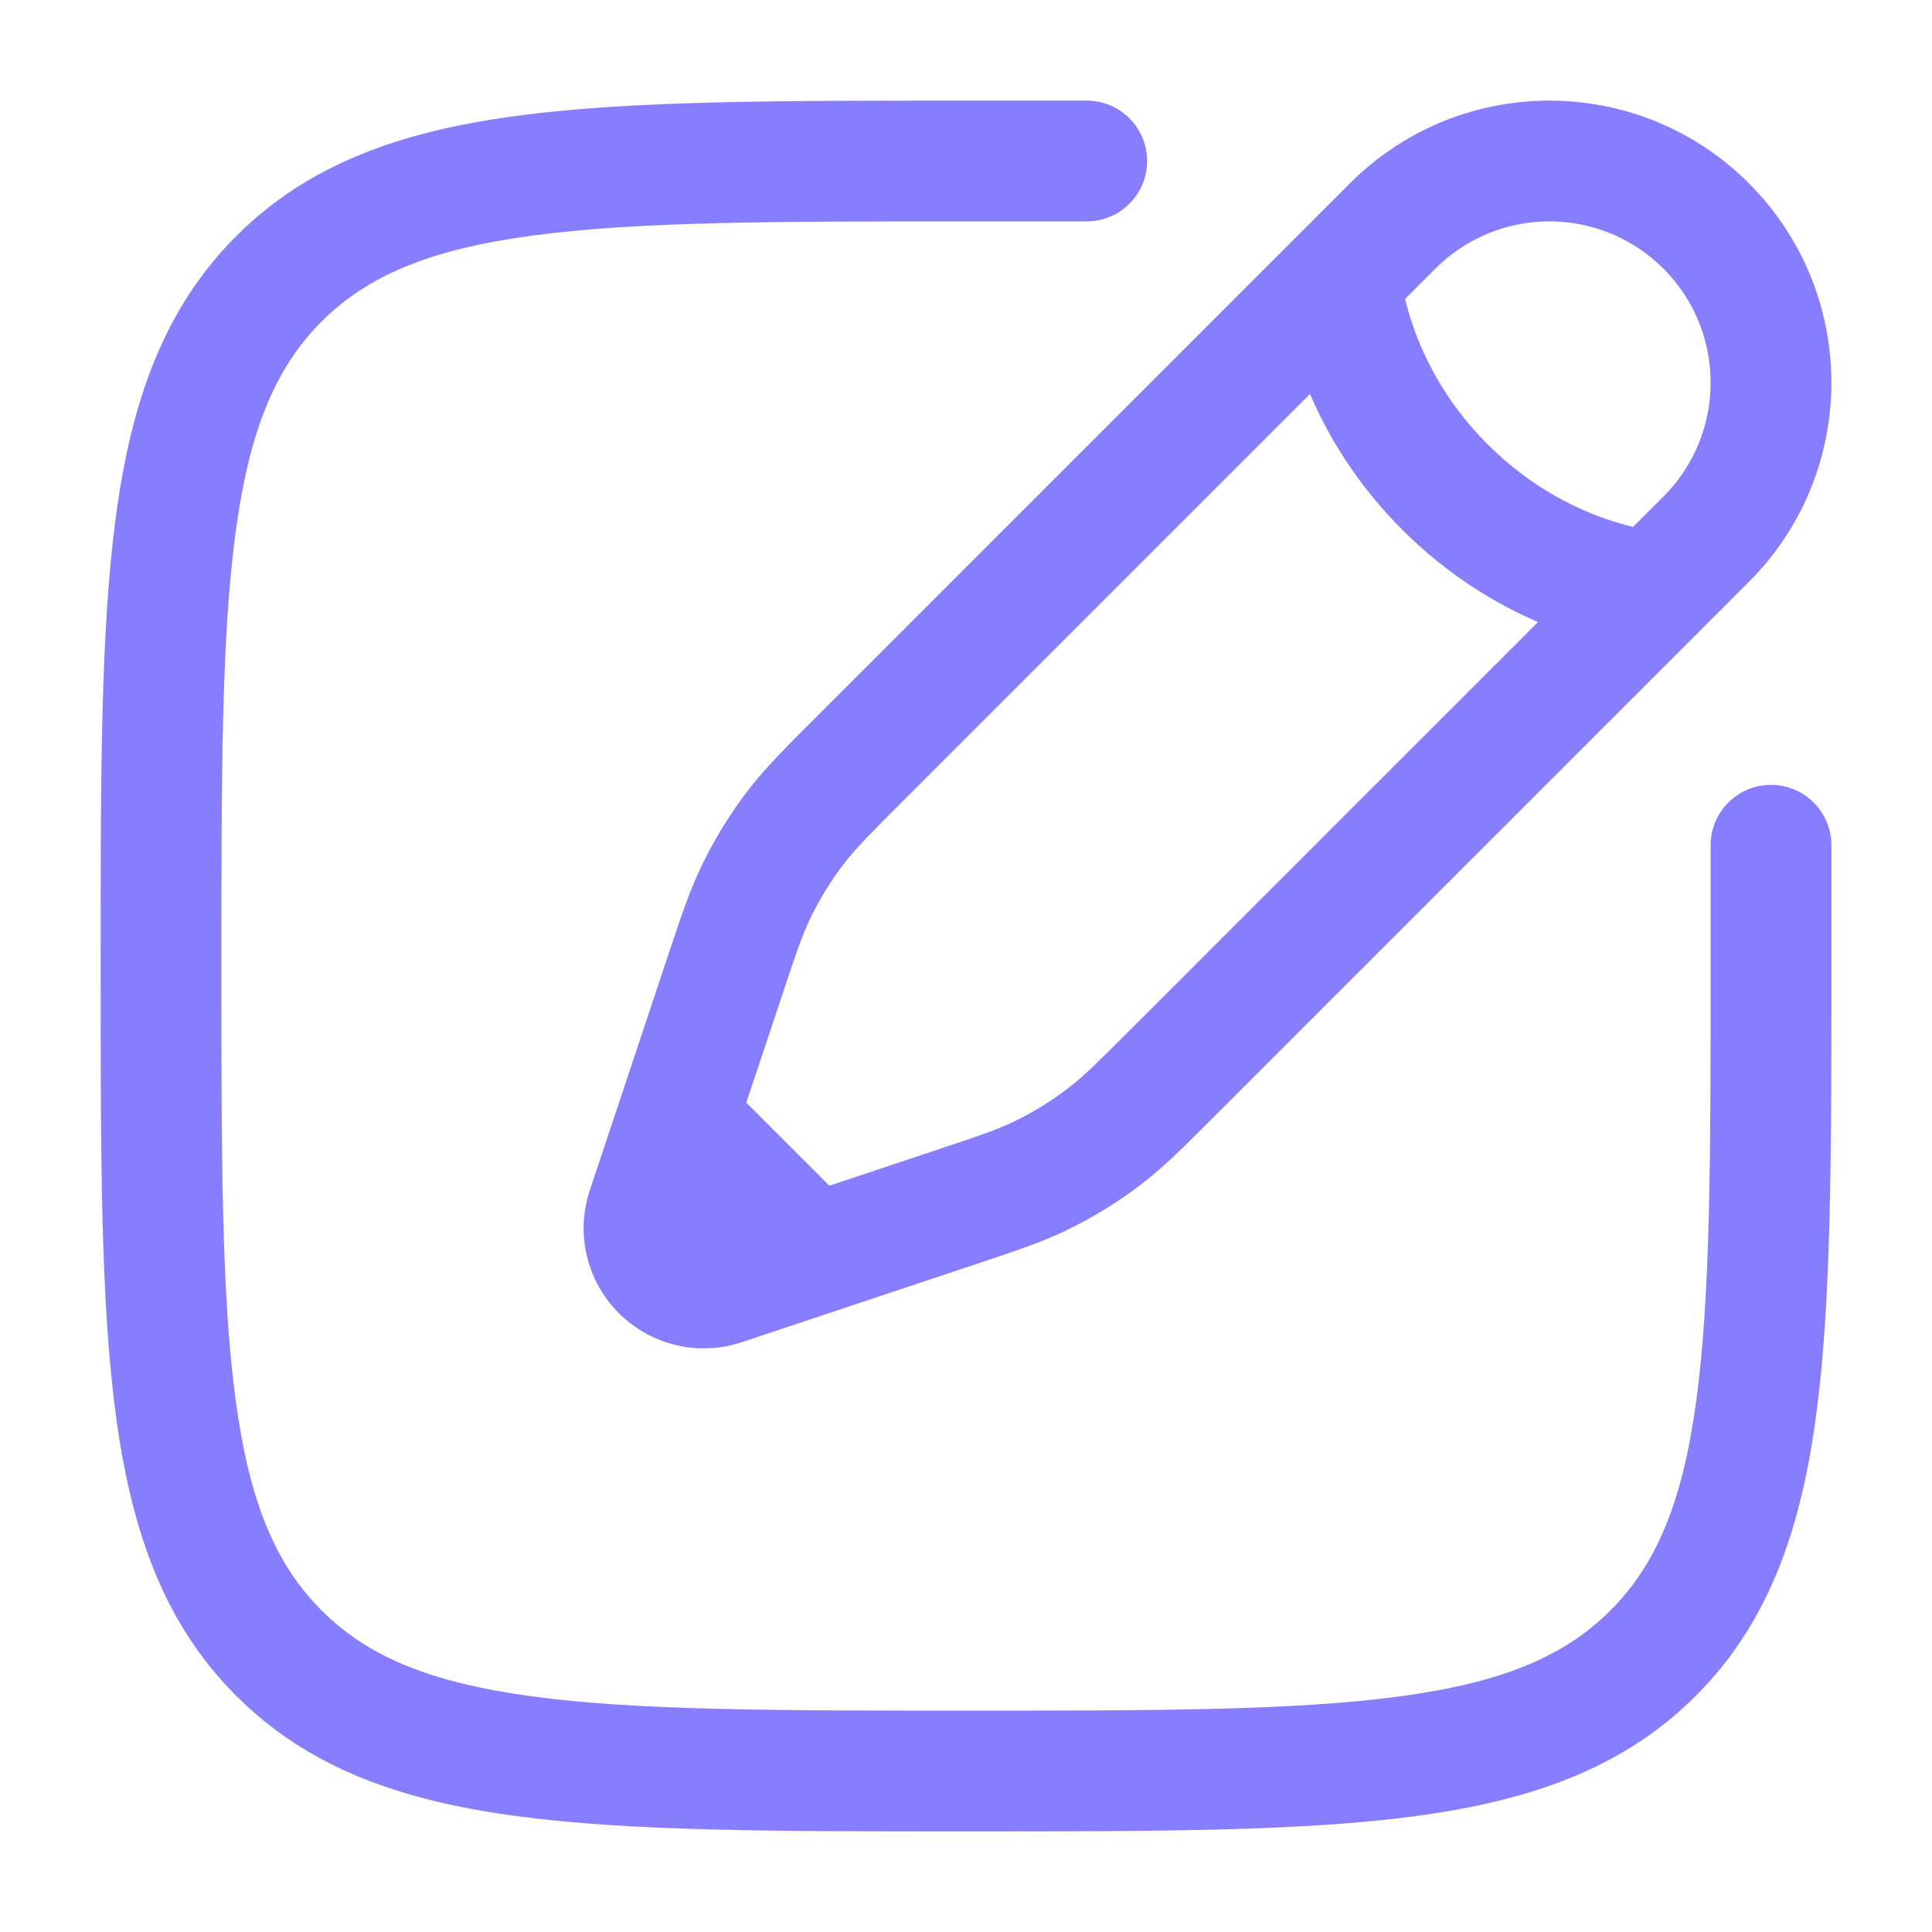
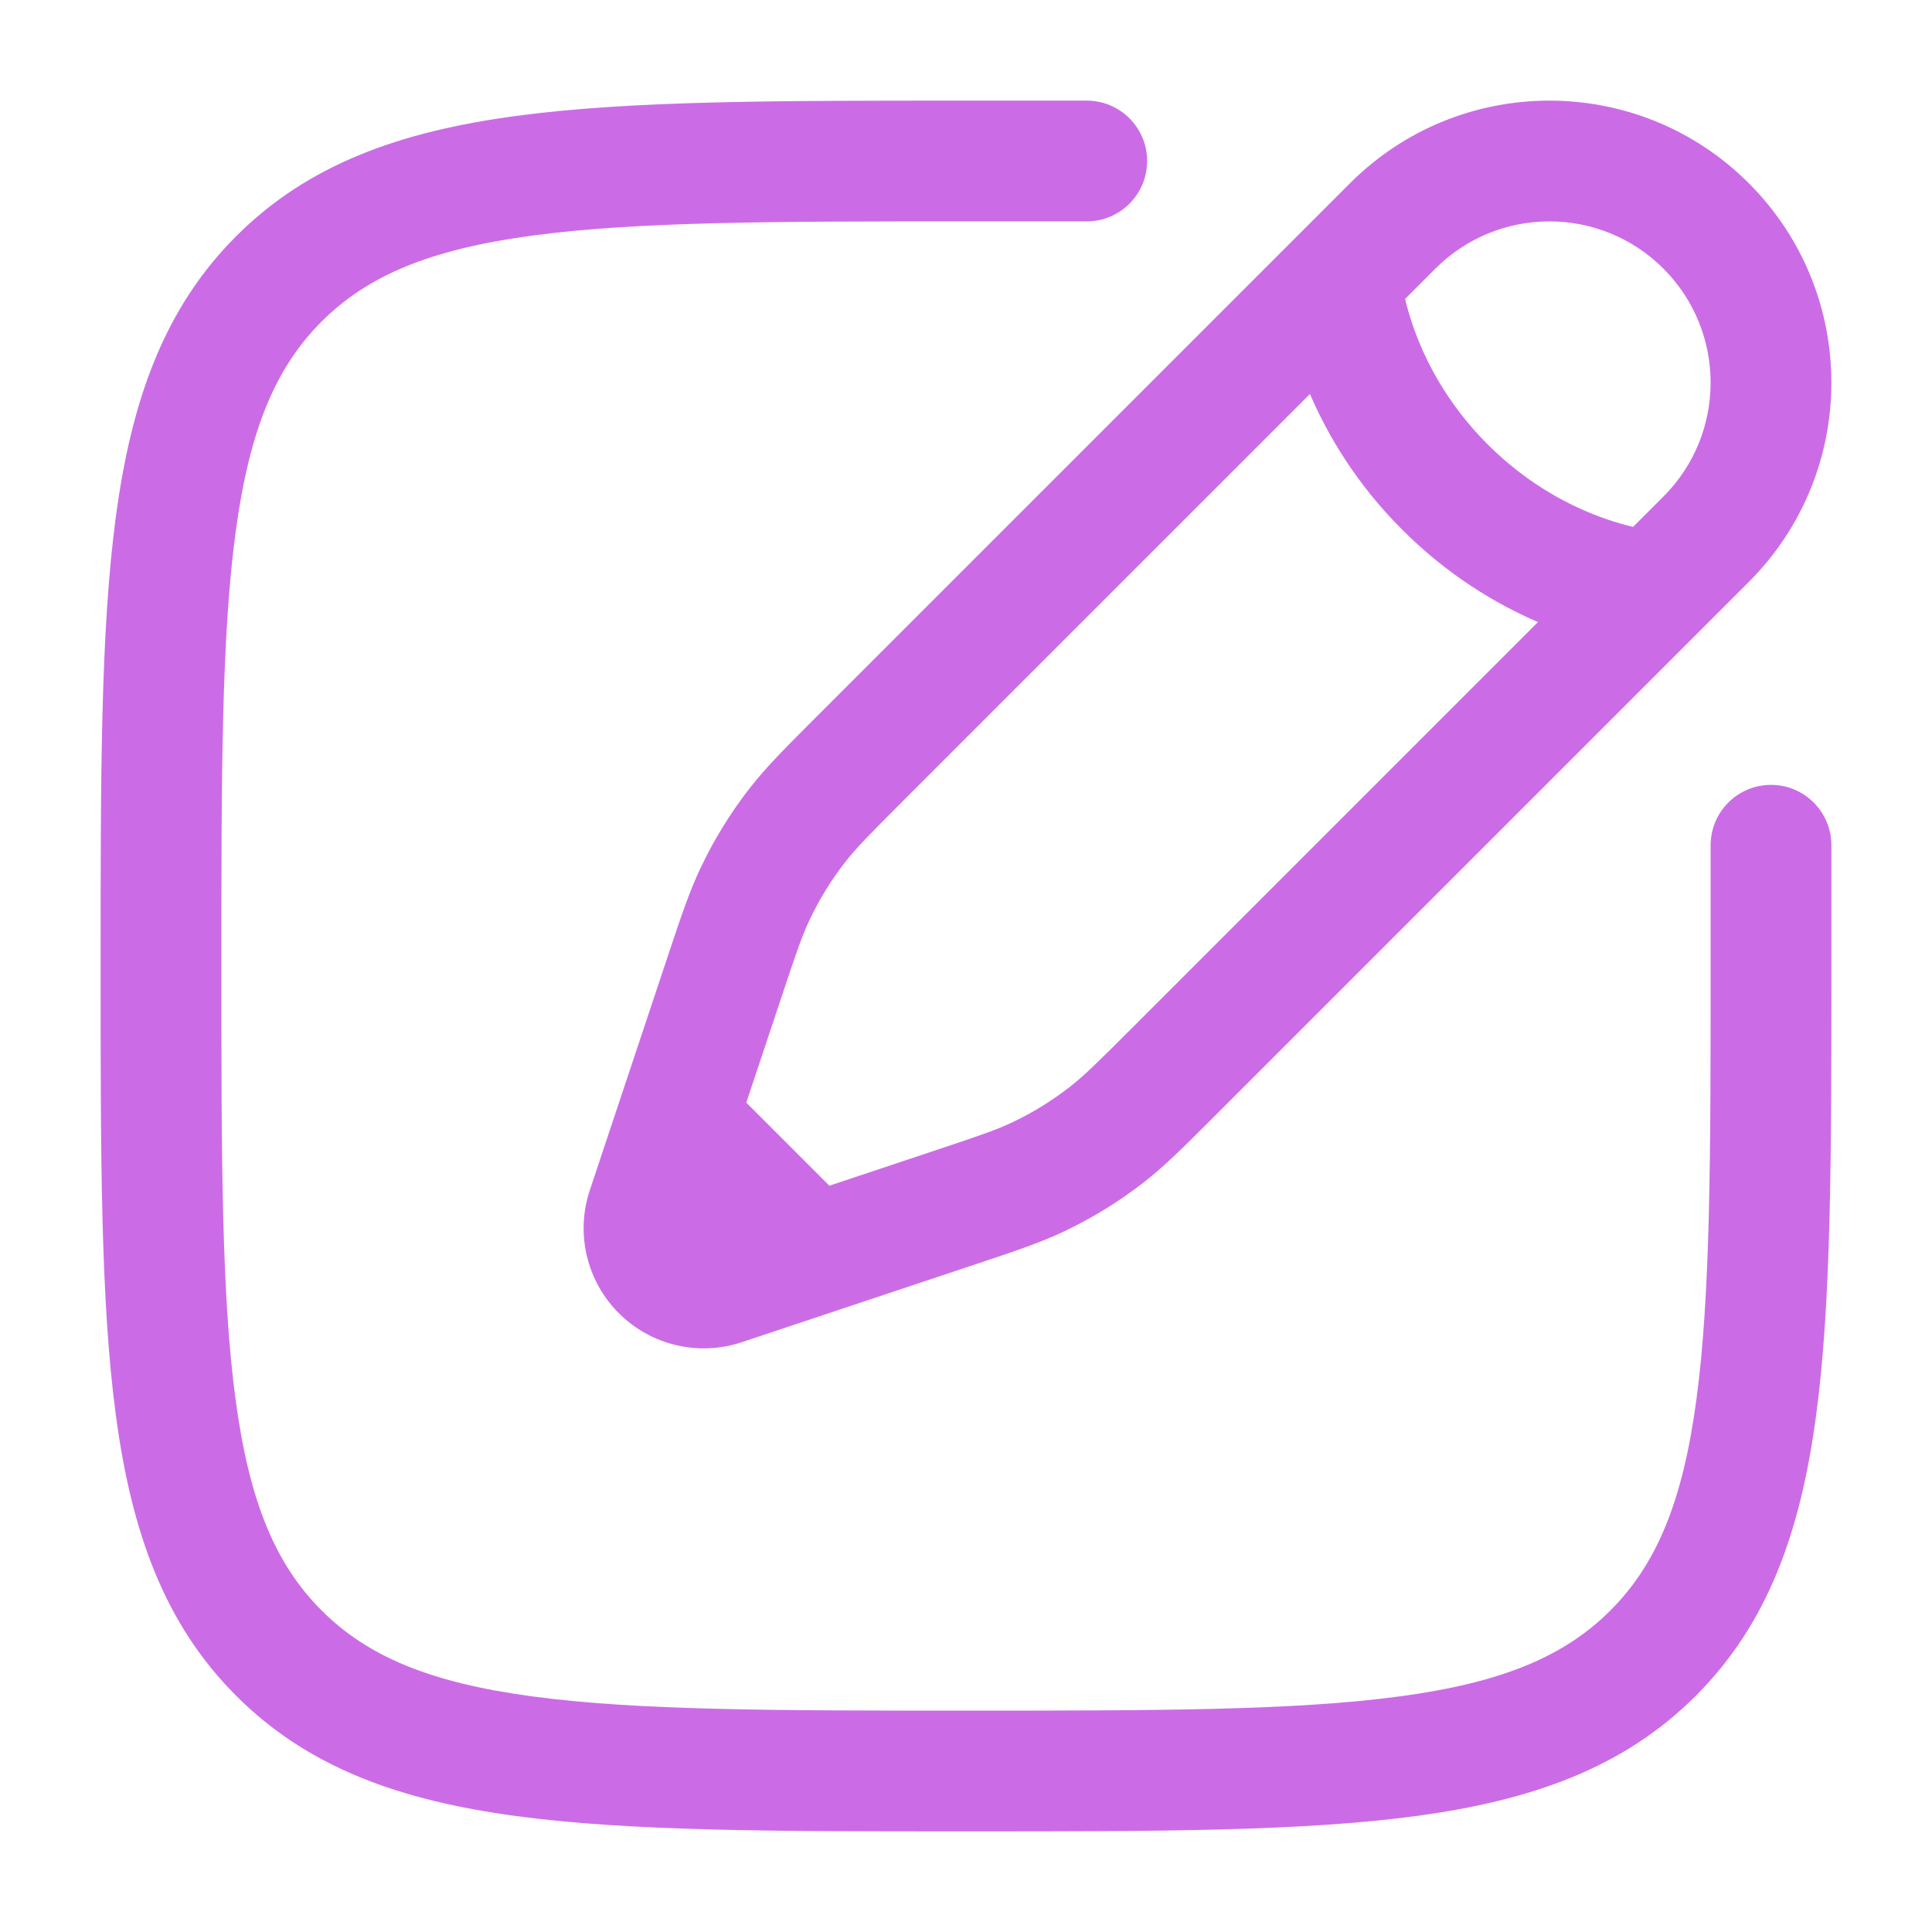
<svg xmlns="http://www.w3.org/2000/svg" width="36" height="36" viewBox="0 0 36 36" fill="none">
-   <path fill-rule="evenodd" clip-rule="evenodd" d="M17.914 1.875H20.25C20.871 1.875 21.375 2.379 21.375 3C21.375 3.621 20.871 4.125 20.25 4.125H18C14.433 4.125 11.87 4.127 9.92 4.39C8.003 4.647 6.847 5.138 5.992 5.992C5.138 6.847 4.647 8.003 4.39 9.92C4.127 11.87 4.125 14.433 4.125 18C4.125 21.567 4.127 24.13 4.39 26.08C4.647 27.997 5.138 29.153 5.992 30.008C6.847 30.862 8.003 31.353 9.92 31.61C11.87 31.873 14.433 31.875 18 31.875C21.567 31.875 24.13 31.873 26.08 31.61C27.997 31.353 29.153 30.862 30.008 30.008C30.862 29.153 31.353 27.997 31.61 26.08C31.873 24.13 31.875 21.567 31.875 18V15.75C31.875 15.129 32.379 14.625 33 14.625C33.621 14.625 34.125 15.129 34.125 15.75V18.086C34.125 21.549 34.125 24.262 33.84 26.379C33.549 28.547 32.941 30.257 31.599 31.599C30.257 32.941 28.547 33.549 26.379 33.84C24.262 34.125 21.549 34.125 18.086 34.125H17.914C14.451 34.125 11.738 34.125 9.621 33.84C7.453 33.549 5.743 32.941 4.401 31.599C3.059 30.257 2.451 28.547 2.16 26.379C1.875 24.262 1.875 21.549 1.875 18.086V17.914C1.875 14.451 1.875 11.738 2.16 9.621C2.451 7.453 3.059 5.743 4.401 4.401C5.743 3.059 7.453 2.451 9.621 2.16C11.738 1.875 14.451 1.875 17.914 1.875ZM25.156 3.414C27.208 1.362 30.534 1.362 32.586 3.414C34.638 5.466 34.638 8.792 32.586 10.844L22.614 20.816C22.057 21.373 21.708 21.722 21.319 22.026C20.86 22.384 20.364 22.69 19.839 22.94C19.393 23.153 18.925 23.309 18.178 23.558L13.821 25.01C13.017 25.278 12.13 25.069 11.531 24.469C10.931 23.87 10.722 22.983 10.99 22.179L12.442 17.822C12.691 17.075 12.847 16.607 13.06 16.161C13.31 15.636 13.616 15.14 13.974 14.681C14.278 14.292 14.627 13.943 15.184 13.386L25.156 3.414ZM30.995 5.005C29.822 3.832 27.92 3.832 26.747 5.005L26.182 5.57C26.216 5.714 26.264 5.885 26.33 6.076C26.545 6.696 26.952 7.512 27.72 8.28C28.488 9.048 29.304 9.455 29.924 9.67C30.115 9.736 30.286 9.784 30.43 9.818L30.995 9.253C32.168 8.08 32.168 6.178 30.995 5.005ZM28.658 11.591C27.884 11.258 26.982 10.724 26.129 9.871C25.276 9.018 24.742 8.116 24.409 7.342L16.826 14.925C16.201 15.55 15.957 15.798 15.748 16.065C15.491 16.395 15.271 16.751 15.091 17.129C14.945 17.434 14.833 17.764 14.554 18.603L13.906 20.546L15.454 22.094L17.397 21.446C18.236 21.167 18.566 21.055 18.871 20.909C19.249 20.729 19.605 20.509 19.935 20.252C20.202 20.044 20.45 19.799 21.075 19.174L28.658 11.591Z" fill="#877EFF" />
+   <path fill-rule="evenodd" clip-rule="evenodd" d="M17.914 1.875H20.25C20.871 1.875 21.375 2.379 21.375 3C21.375 3.621 20.871 4.125 20.25 4.125H18C14.433 4.125 11.87 4.127 9.92 4.39C8.003 4.647 6.847 5.138 5.992 5.992C5.138 6.847 4.647 8.003 4.39 9.92C4.127 11.87 4.125 14.433 4.125 18C4.125 21.567 4.127 24.13 4.39 26.08C4.647 27.997 5.138 29.153 5.992 30.008C6.847 30.862 8.003 31.353 9.92 31.61C11.87 31.873 14.433 31.875 18 31.875C21.567 31.875 24.13 31.873 26.08 31.61C27.997 31.353 29.153 30.862 30.008 30.008C30.862 29.153 31.353 27.997 31.61 26.08C31.873 24.13 31.875 21.567 31.875 18V15.75C31.875 15.129 32.379 14.625 33 14.625C33.621 14.625 34.125 15.129 34.125 15.75V18.086C34.125 21.549 34.125 24.262 33.84 26.379C33.549 28.547 32.941 30.257 31.599 31.599C30.257 32.941 28.547 33.549 26.379 33.84C24.262 34.125 21.549 34.125 18.086 34.125H17.914C14.451 34.125 11.738 34.125 9.621 33.84C7.453 33.549 5.743 32.941 4.401 31.599C3.059 30.257 2.451 28.547 2.16 26.379C1.875 24.262 1.875 21.549 1.875 18.086V17.914C1.875 14.451 1.875 11.738 2.16 9.621C2.451 7.453 3.059 5.743 4.401 4.401C5.743 3.059 7.453 2.451 9.621 2.16C11.738 1.875 14.451 1.875 17.914 1.875ZM25.156 3.414C27.208 1.362 30.534 1.362 32.586 3.414C34.638 5.466 34.638 8.792 32.586 10.844L22.614 20.816C22.057 21.373 21.708 21.722 21.319 22.026C20.86 22.384 20.364 22.69 19.839 22.94C19.393 23.153 18.925 23.309 18.178 23.558L13.821 25.01C13.017 25.278 12.13 25.069 11.531 24.469C10.931 23.87 10.722 22.983 10.99 22.179L12.442 17.822C12.691 17.075 12.847 16.607 13.06 16.161C13.31 15.636 13.616 15.14 13.974 14.681C14.278 14.292 14.627 13.943 15.184 13.386L25.156 3.414ZM30.995 5.005C29.822 3.832 27.92 3.832 26.747 5.005L26.182 5.57C26.216 5.714 26.264 5.885 26.33 6.076C26.545 6.696 26.952 7.512 27.72 8.28C28.488 9.048 29.304 9.455 29.924 9.67C30.115 9.736 30.286 9.784 30.43 9.818L30.995 9.253C32.168 8.08 32.168 6.178 30.995 5.005ZM28.658 11.591C27.884 11.258 26.982 10.724 26.129 9.871C25.276 9.018 24.742 8.116 24.409 7.342L16.826 14.925C16.201 15.55 15.957 15.798 15.748 16.065C15.491 16.395 15.271 16.751 15.091 17.129C14.945 17.434 14.833 17.764 14.554 18.603L13.906 20.546L15.454 22.094L17.397 21.446C18.236 21.167 18.566 21.055 18.871 20.909C19.249 20.729 19.605 20.509 19.935 20.252C20.202 20.044 20.45 19.799 21.075 19.174L28.658 11.591Z" fill="#CB6CE6" />
</svg>
